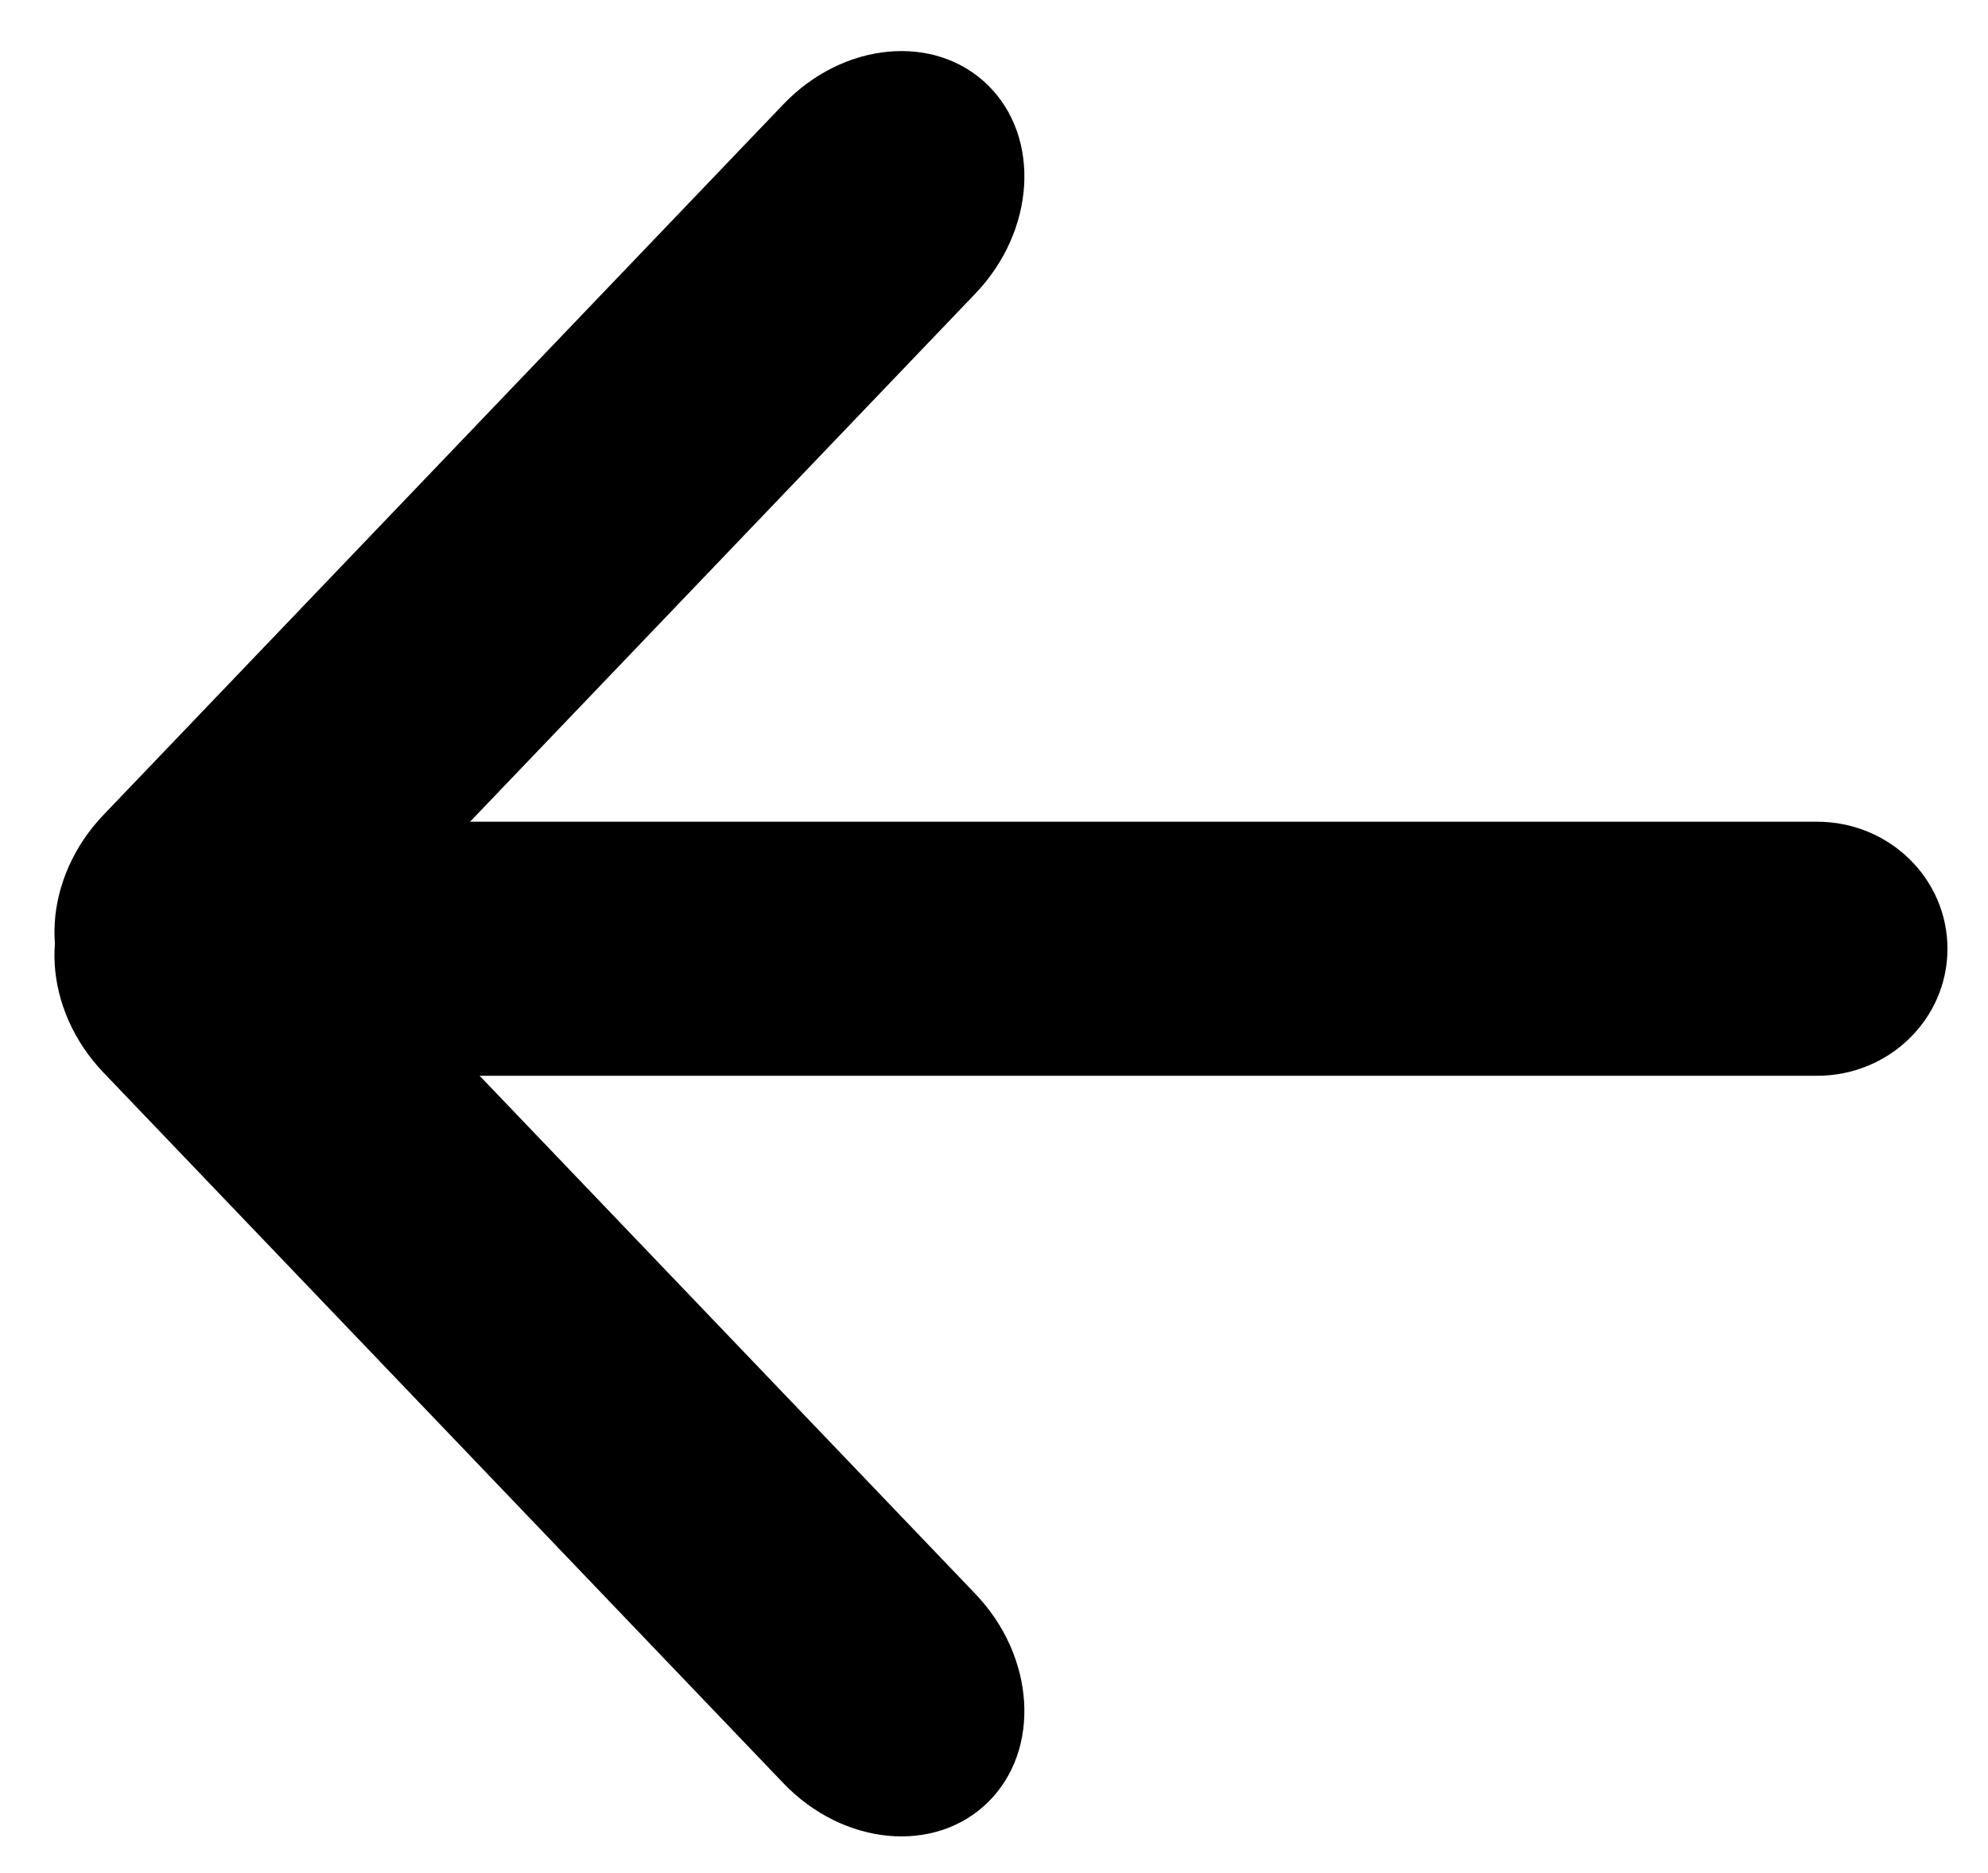
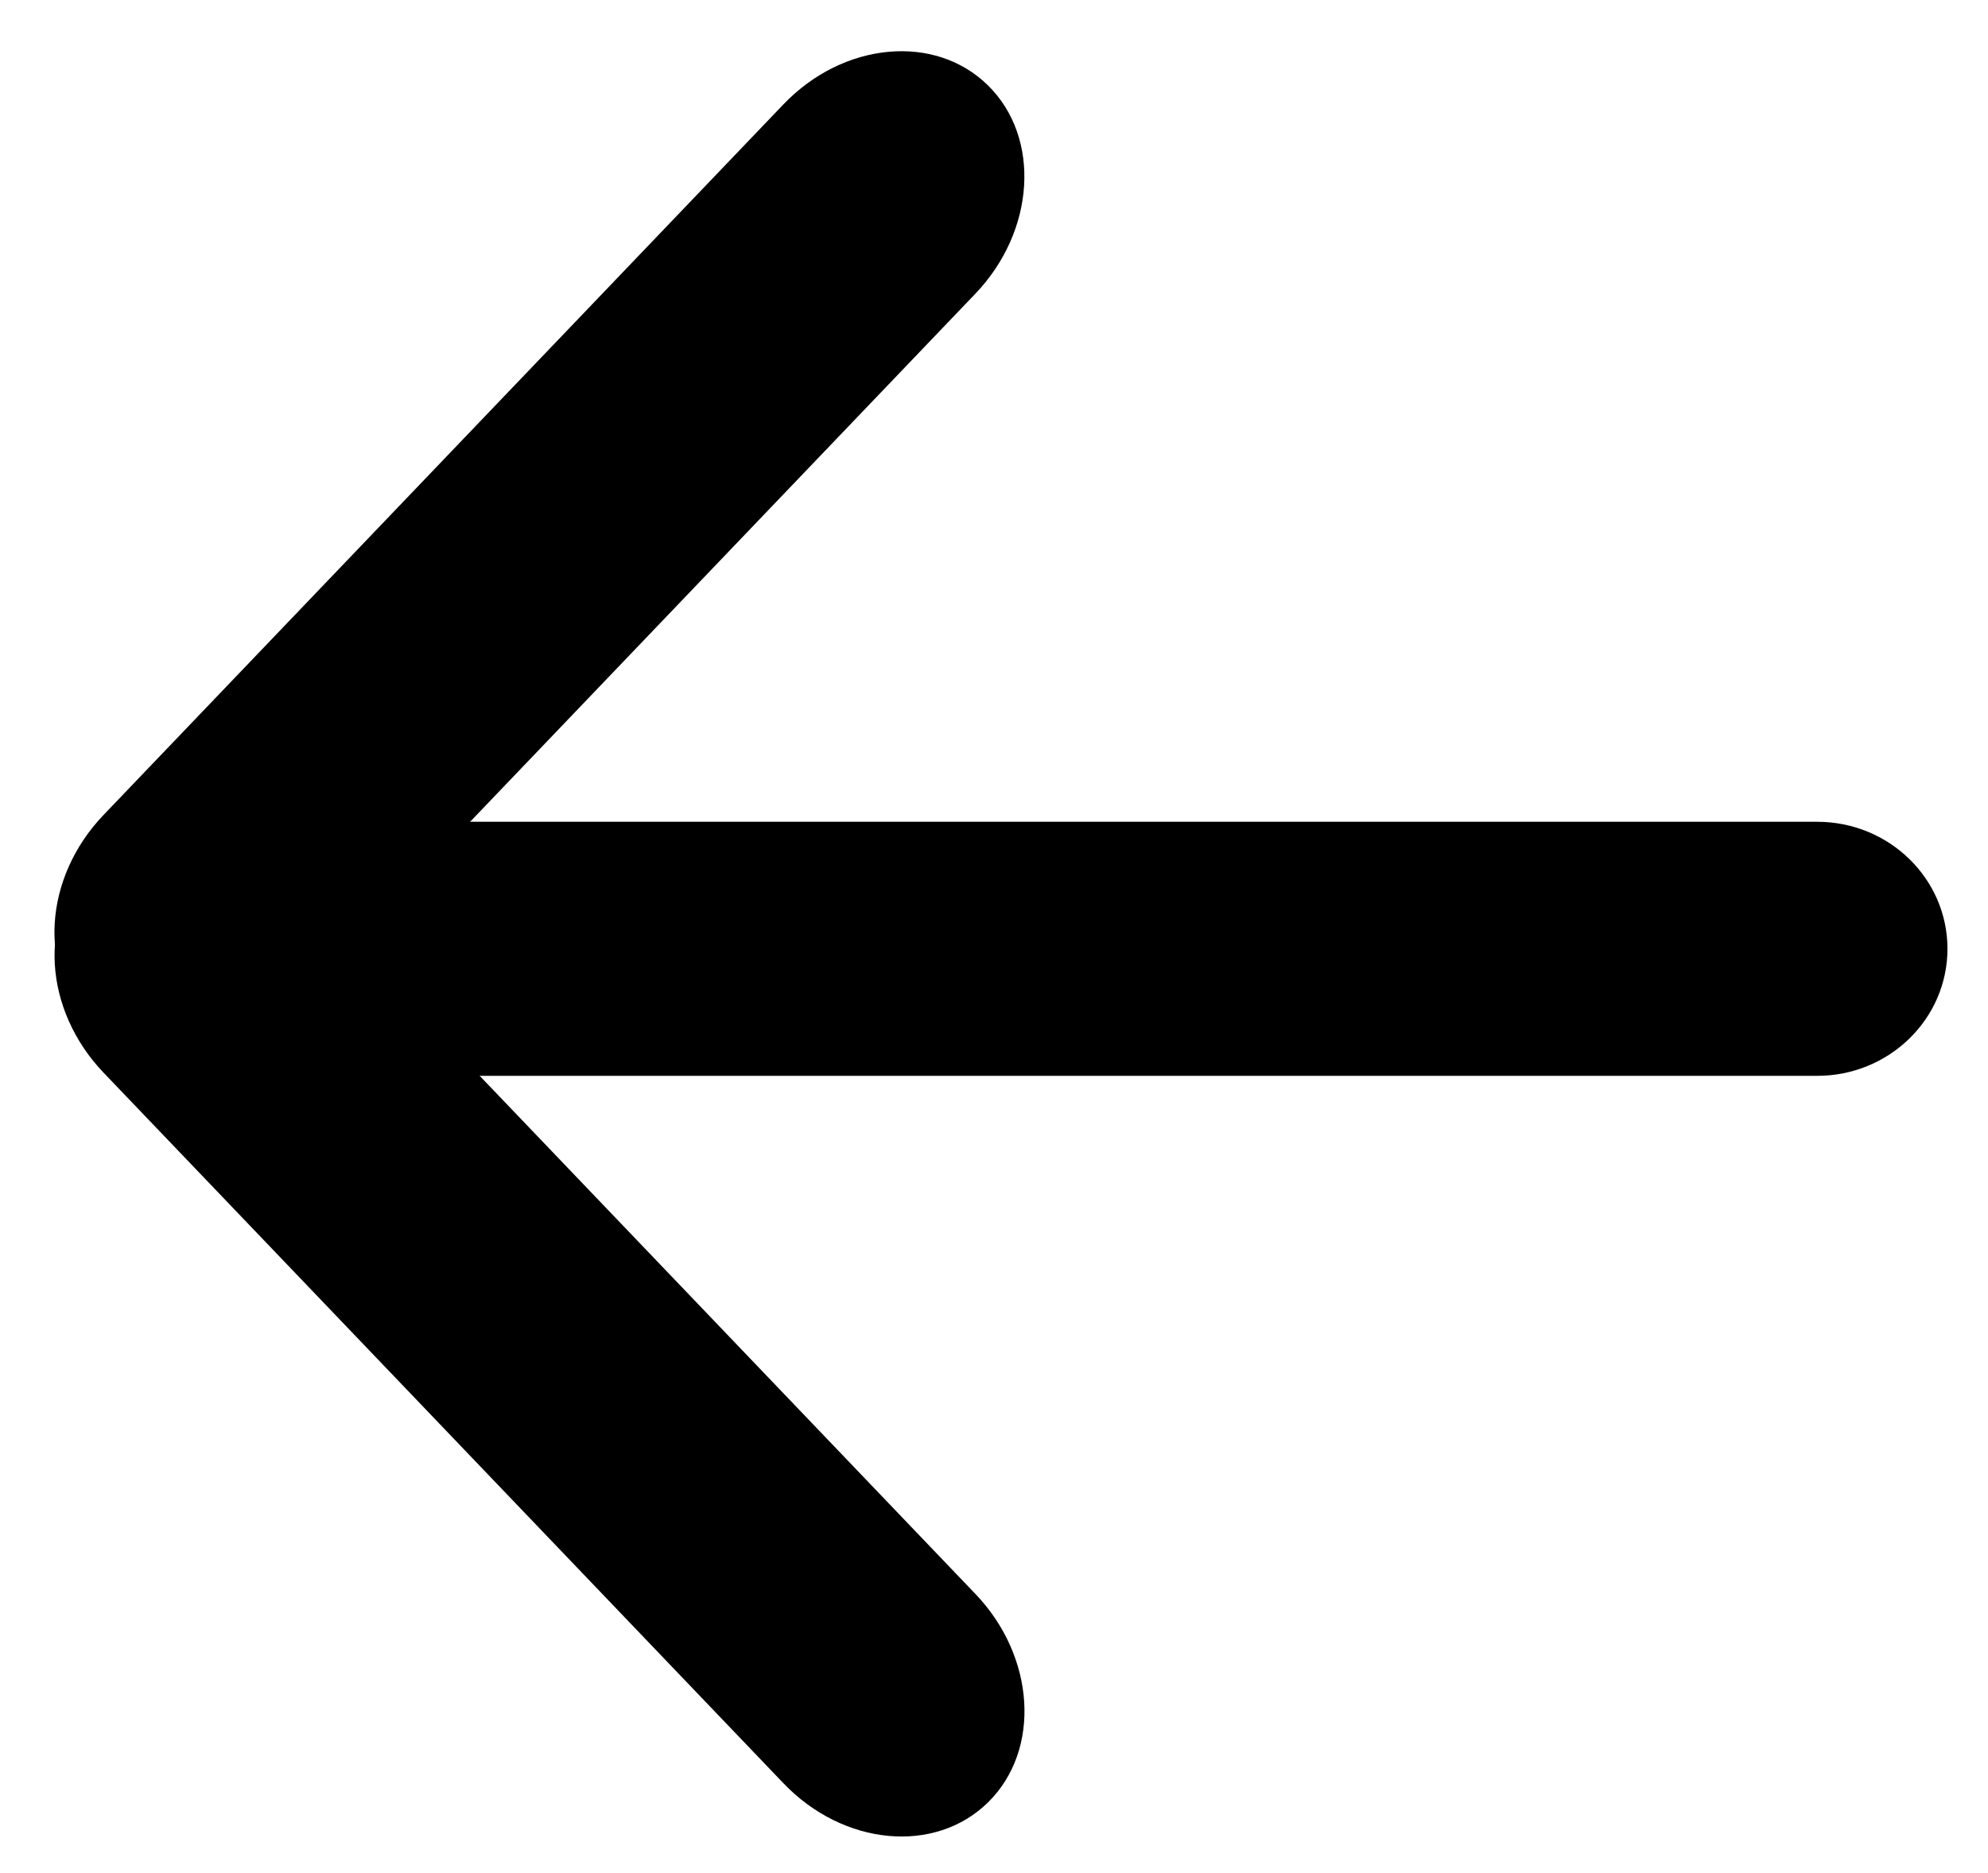
- <svg xmlns="http://www.w3.org/2000/svg" width="69mm" height="65mm" viewBox="0 0 69 65" version="1.1" id="svg9678">
-   <defs id="defs9672" />
-   <g id="layer1" transform="translate(0,-232)">
-     <rect style="fill:#000000;fill-opacity:1;stroke:none;stroke-width:1.052;stroke-linecap:round;stroke-miterlimit:4;stroke-dasharray:none;stroke-opacity:1" id="rect10234" width="65.405" height="8.82" x="2.188" y="260.528" rx="4.522" />
-     <rect style="fill:#000000;fill-opacity:1;stroke:none;stroke-width:0.9;stroke-linecap:round;stroke-miterlimit:4;stroke-dasharray:none;stroke-opacity:1" id="rect10234-7" width="45.055" height="9.359" x="-188.286" y="182.537" rx="5.458" transform="matrix(0.6912274,-0.7226373,0.7120069,0.7021725,0,0)" />
-     <rect style="fill:#000000;fill-opacity:1;stroke:none;stroke-width:0.9;stroke-linecap:round;stroke-miterlimit:4;stroke-dasharray:none;stroke-opacity:1" id="rect10234-7-6" width="45.055" height="9.359" x="188.785" y="-183.53" rx="5.458" transform="matrix(0.6912274,0.7226373,0.7120069,-0.7021725,0,0)" />
+ <svg xmlns="http://www.w3.org/2000/svg" width="69mm" height="65mm" version="1.1" viewBox="0 0 69 65">
+   <g transform="translate(0,-232)">
+     <rect x="2.188" y="260.53" width="65.405" height="8.82" rx="4.522" />
+     <rect transform="matrix(.69123 -.72264 .71201 .70217 0 0)" x="-188.29" y="182.54" width="45.055" height="9.359" rx="5.458" />
+     <rect transform="matrix(.69123 .72264 .71201 -.70217 0 0)" x="188.79" y="-183.53" width="45.055" height="9.359" rx="5.458" />
  </g>
</svg>
